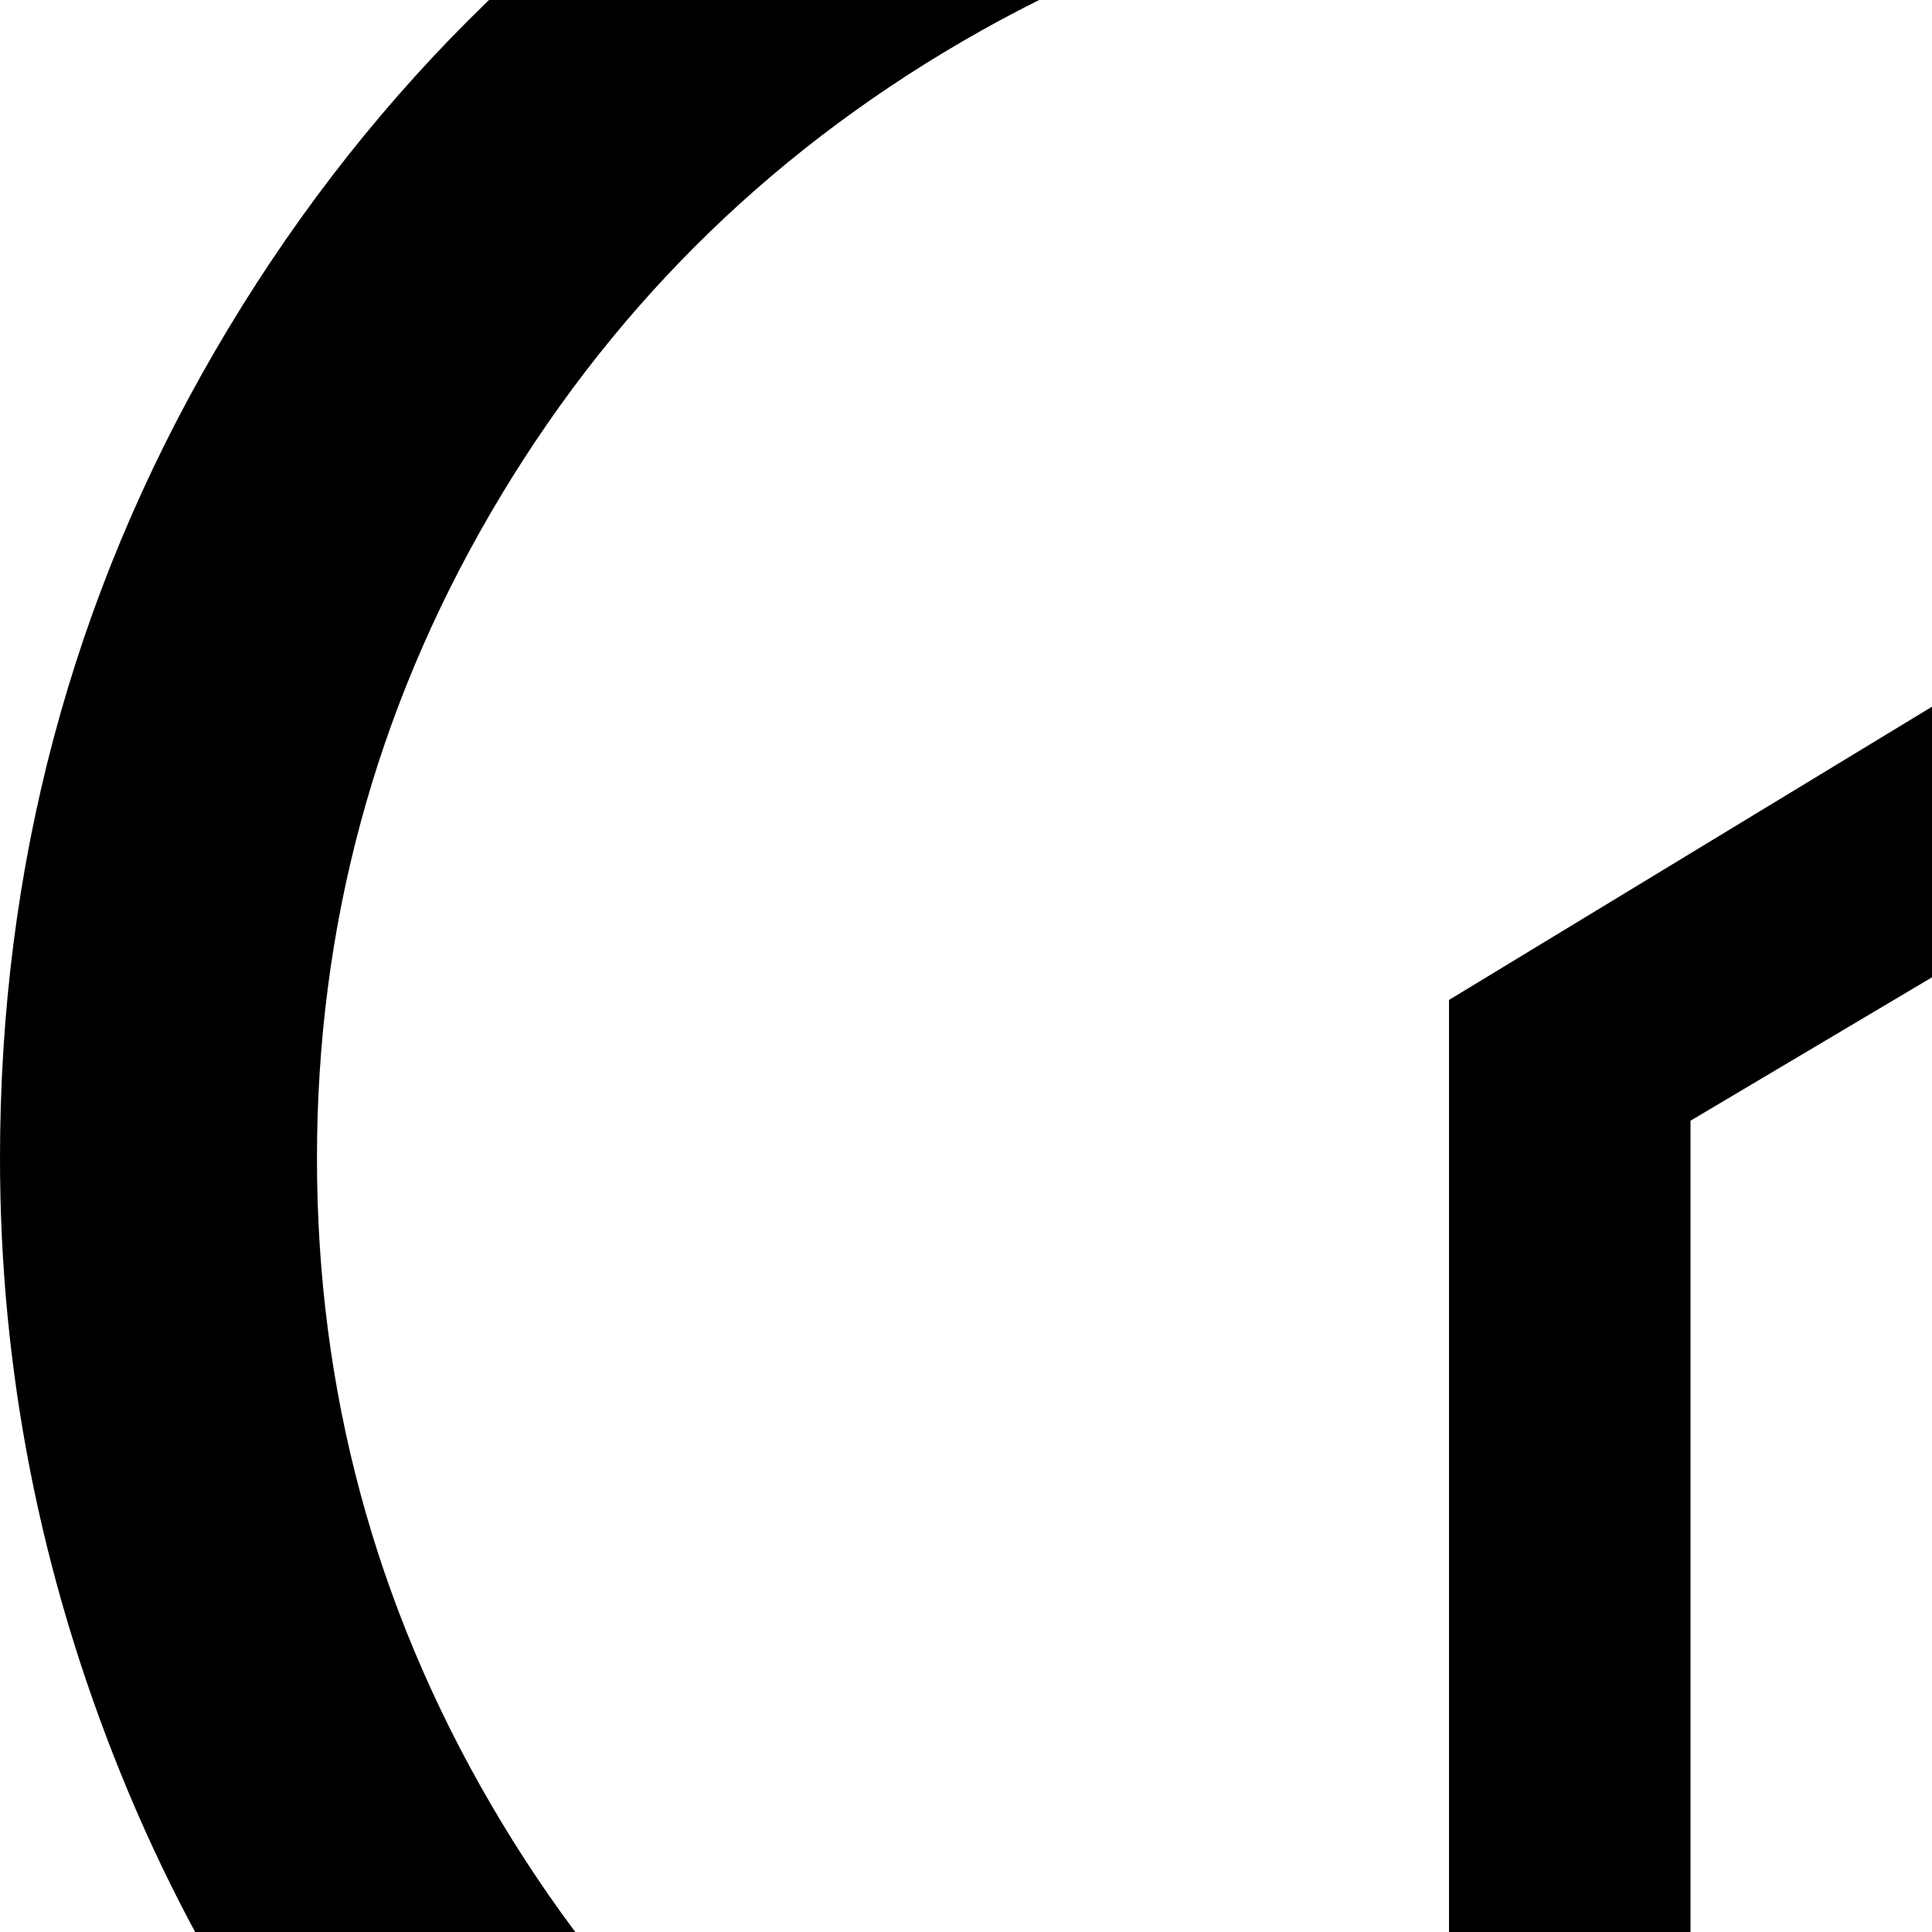
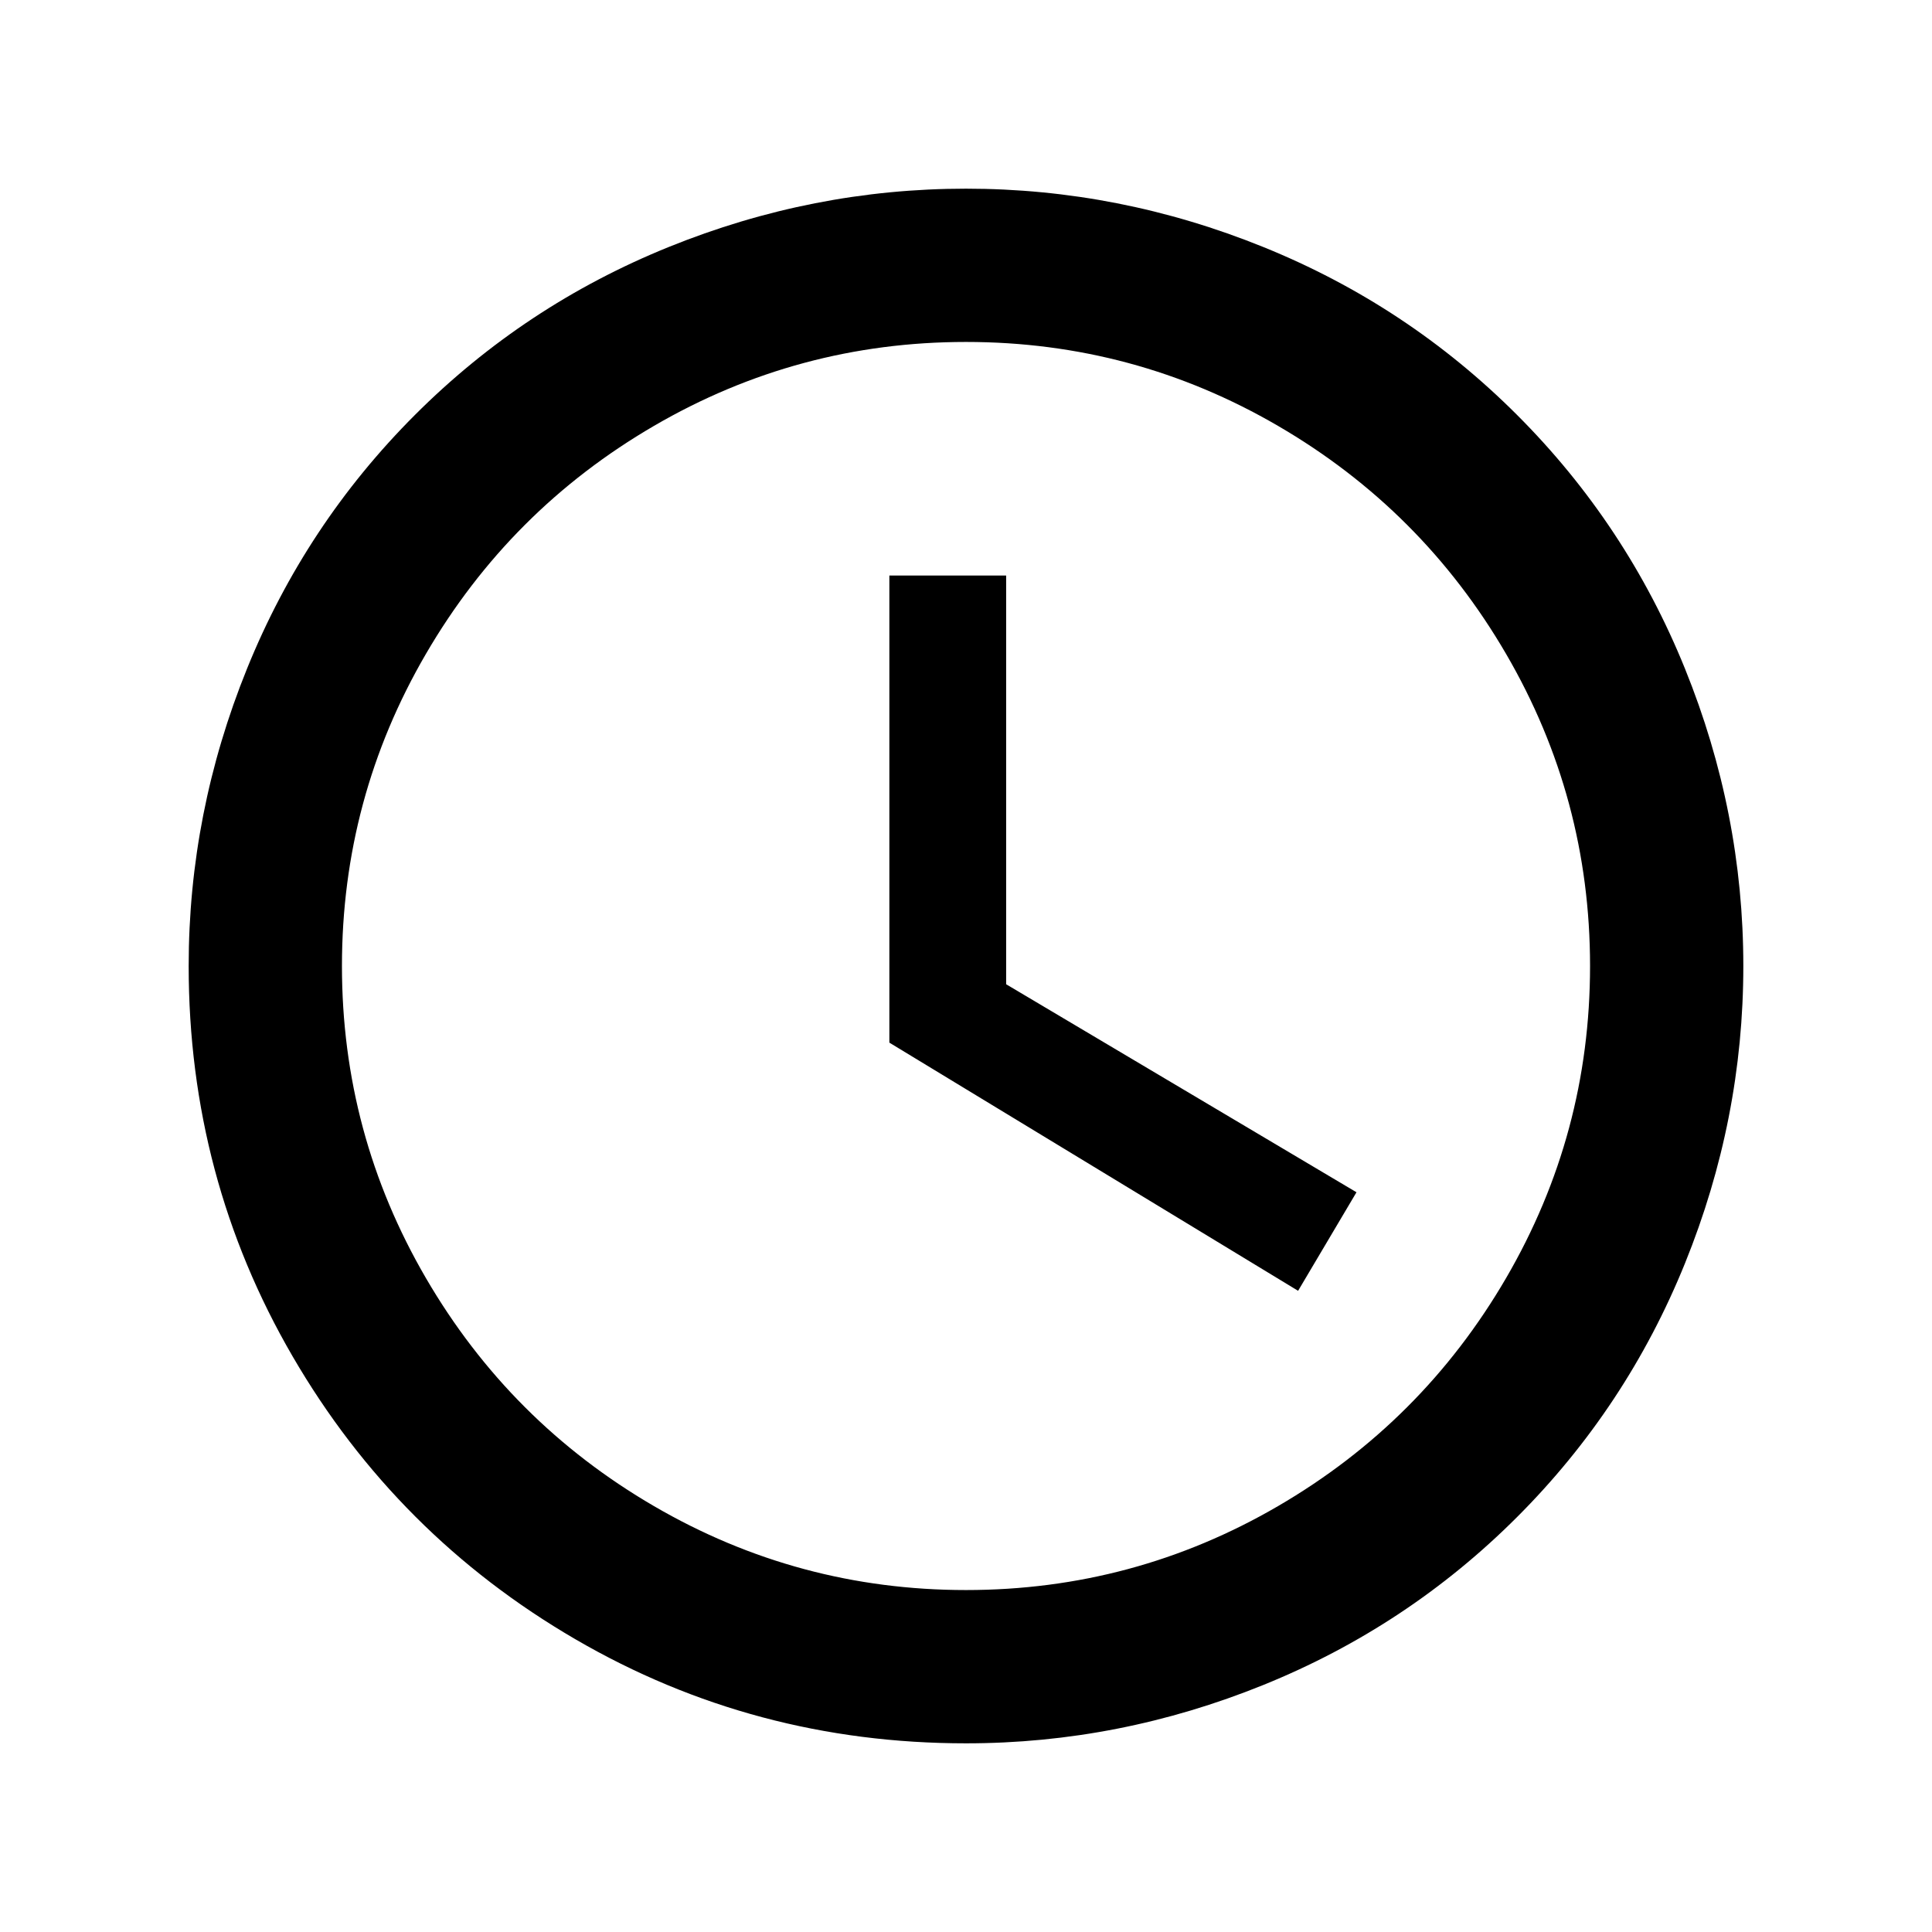
<svg xmlns="http://www.w3.org/2000/svg" viewBox="0 0 1024 1024">
-   <path d="M852 -70Q1036 -70 1194.0 22.0Q1352 114 1444.0 272.0Q1536 430 1536.0 614.0Q1536 798 1444.0 956.0Q1352 1114 1194.0 1206.0Q1036 1298 852.0 1298.0Q668 1298 510.0 1206.0Q352 1114 260.0 956.0Q168 798 168.0 614.0Q168 430 260.0 272.0Q352 114 510.0 22.0Q668 -70 852 -70ZM852 1466Q1020 1466 1178.0 1402.0Q1336 1338 1456.0 1218.0Q1576 1098 1640.0 940.0Q1704 782 1704.0 614.0Q1704 446 1640.0 288.0Q1576 130 1456.0 10.0Q1336 -110 1178.0 -174.0Q1020 -238 852 -238Q620 -238 424.0 -124.0Q228 -10 114.0 186.0Q0 382 0 614Q0 782 64.0 940.0Q128 1098 248.0 1218.0Q368 1338 526.0 1402.0Q684 1466 852 1466ZM896 1042V594L1280 366L1216 258L768 530V1042Z" />
+   <path d="M852 -70Q1036 -70 1194.0 22.0Q1352 114 1444.0 272.0Q1536 430 1536.0 614.0Q1536 798 1444.0 956.0Q1352 1114 1194.0 1206.0Q1036 1298 852.0 1298.0Q668 1298 510.0 1206.0Q352 1114 260.0 956.0Q168 798 168.0 614.0Q168 430 260.0 272.0Q352 114 510.0 22.0Q668 -70 852 -70ZM852 1466Q1020 1466 1178.0 1402.0Q1336 1338 1456.0 1218.0Q1576 1098 1640.0 940.0Q1704 782 1704.0 614.0Q1704 446 1640.0 288.0Q1576 130 1456.0 10.0Q1336 -110 1178.0 -174.0Q1020 -238 852 -238Q620 -238 424.0 -124.0Q228 -10 114.0 186.0Q0 382 0 614Q0 782 64.0 940.0Q128 1098 248.0 1218.0Q368 1338 526.0 1402.0Q684 1466 852 1466ZM896 1042V594L1280 366L1216 258L768 530V1042Z" transform="translate(100 808.9108) scale(0.483568 -0.483568)" />
</svg>
